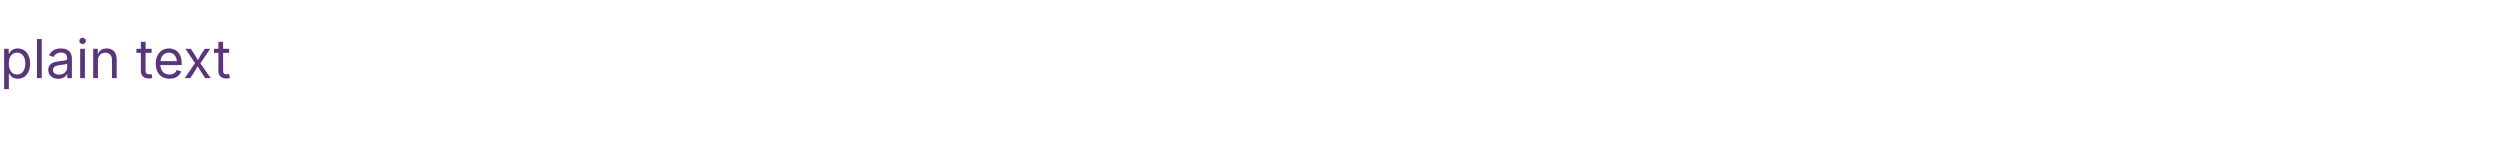
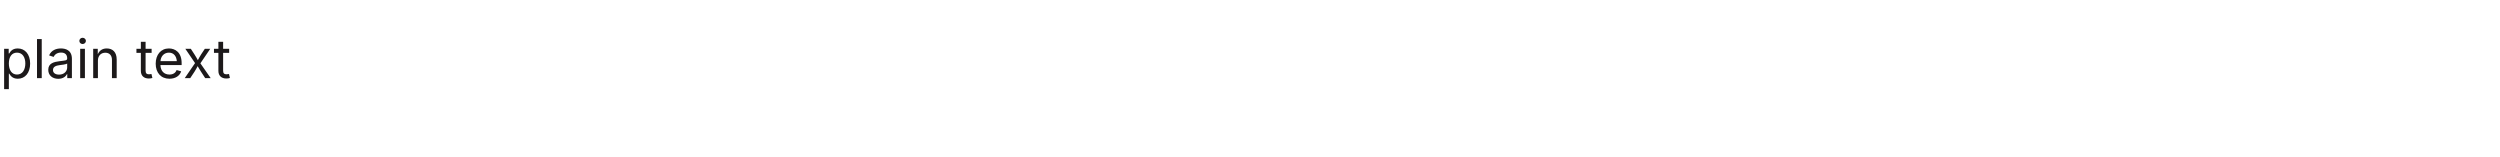
<svg xmlns="http://www.w3.org/2000/svg" viewBox="0 0 512 32" role="img" data-vi-canvas="1" font-family="Inter" aria-label="plain text">
  <g transform="translate(0, 0)">
    <g transform="translate(0, 0)">
-       <text x="0" y="16" text-anchor="start" fill="#5A347D" font-weight="400" font-size="11">plain text</text>
+       <text x="0" y="16" text-anchor="start" fill="#1C191A" font-weight="400" font-size="11" style="fill:#1C191A;fill:var(--vi-text-primary, color(xyz-d65 0.01 0.01 0.011));">plain text</text>
    </g>
  </g>
</svg>
